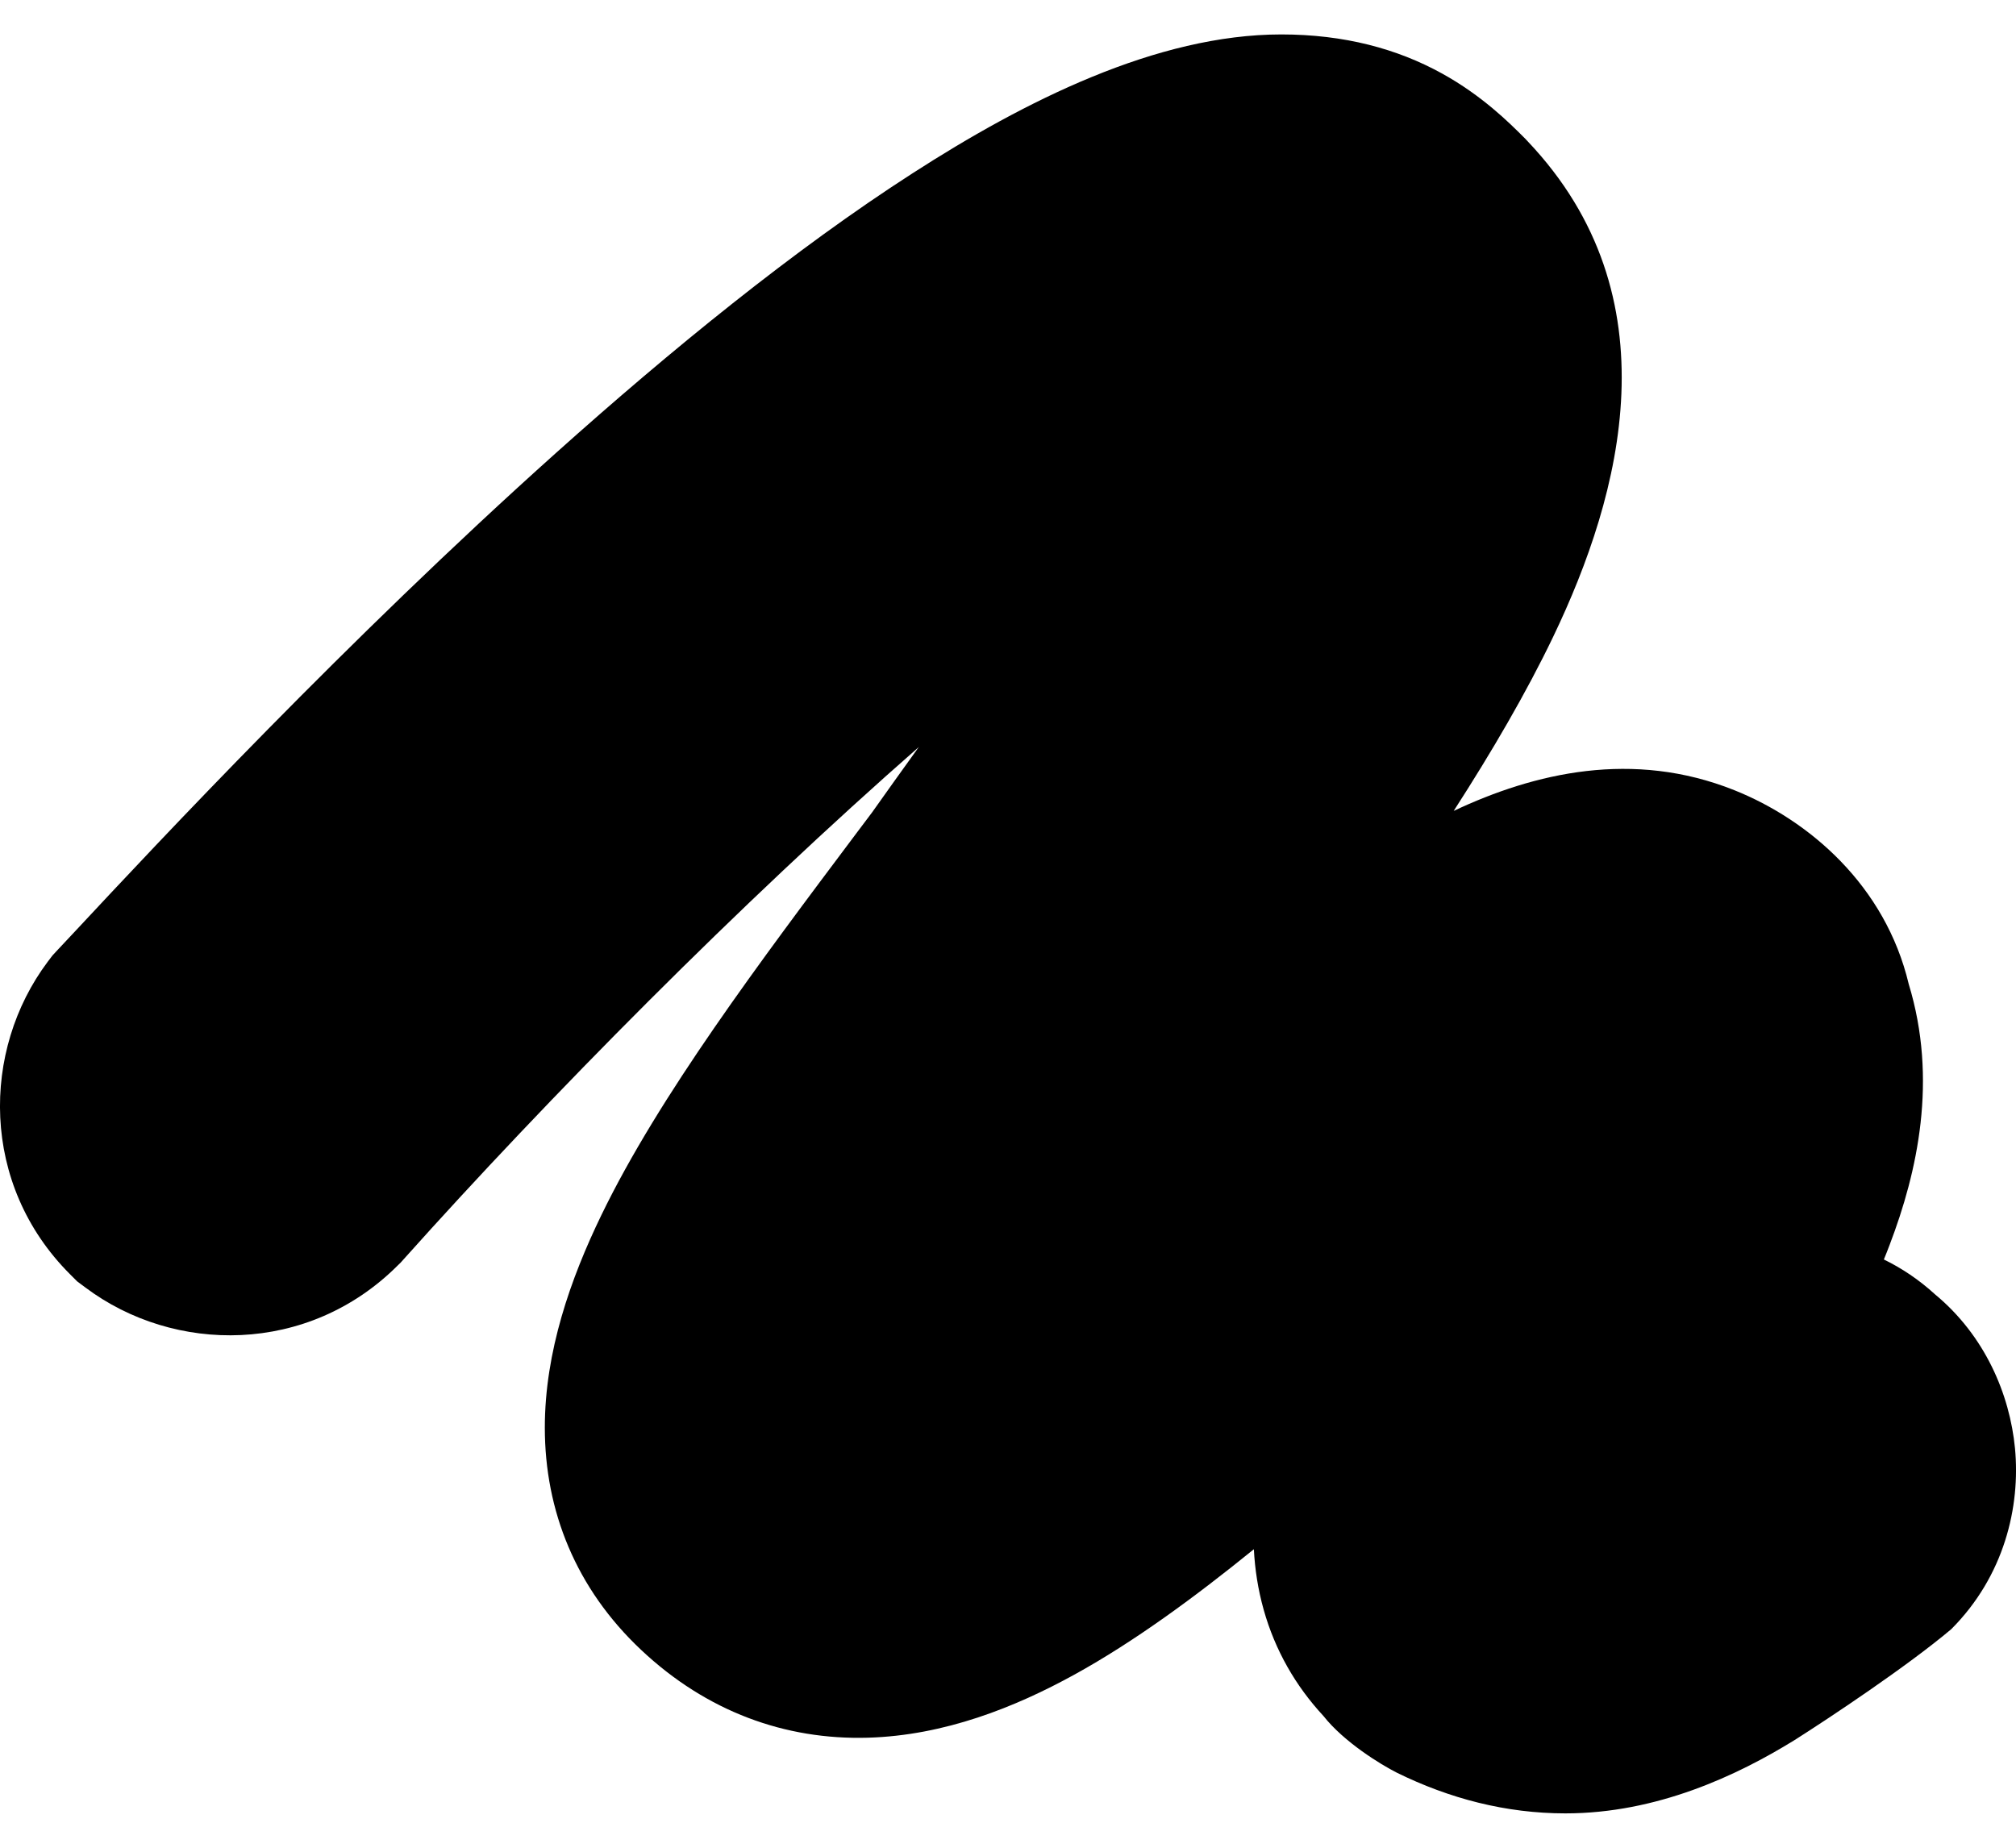
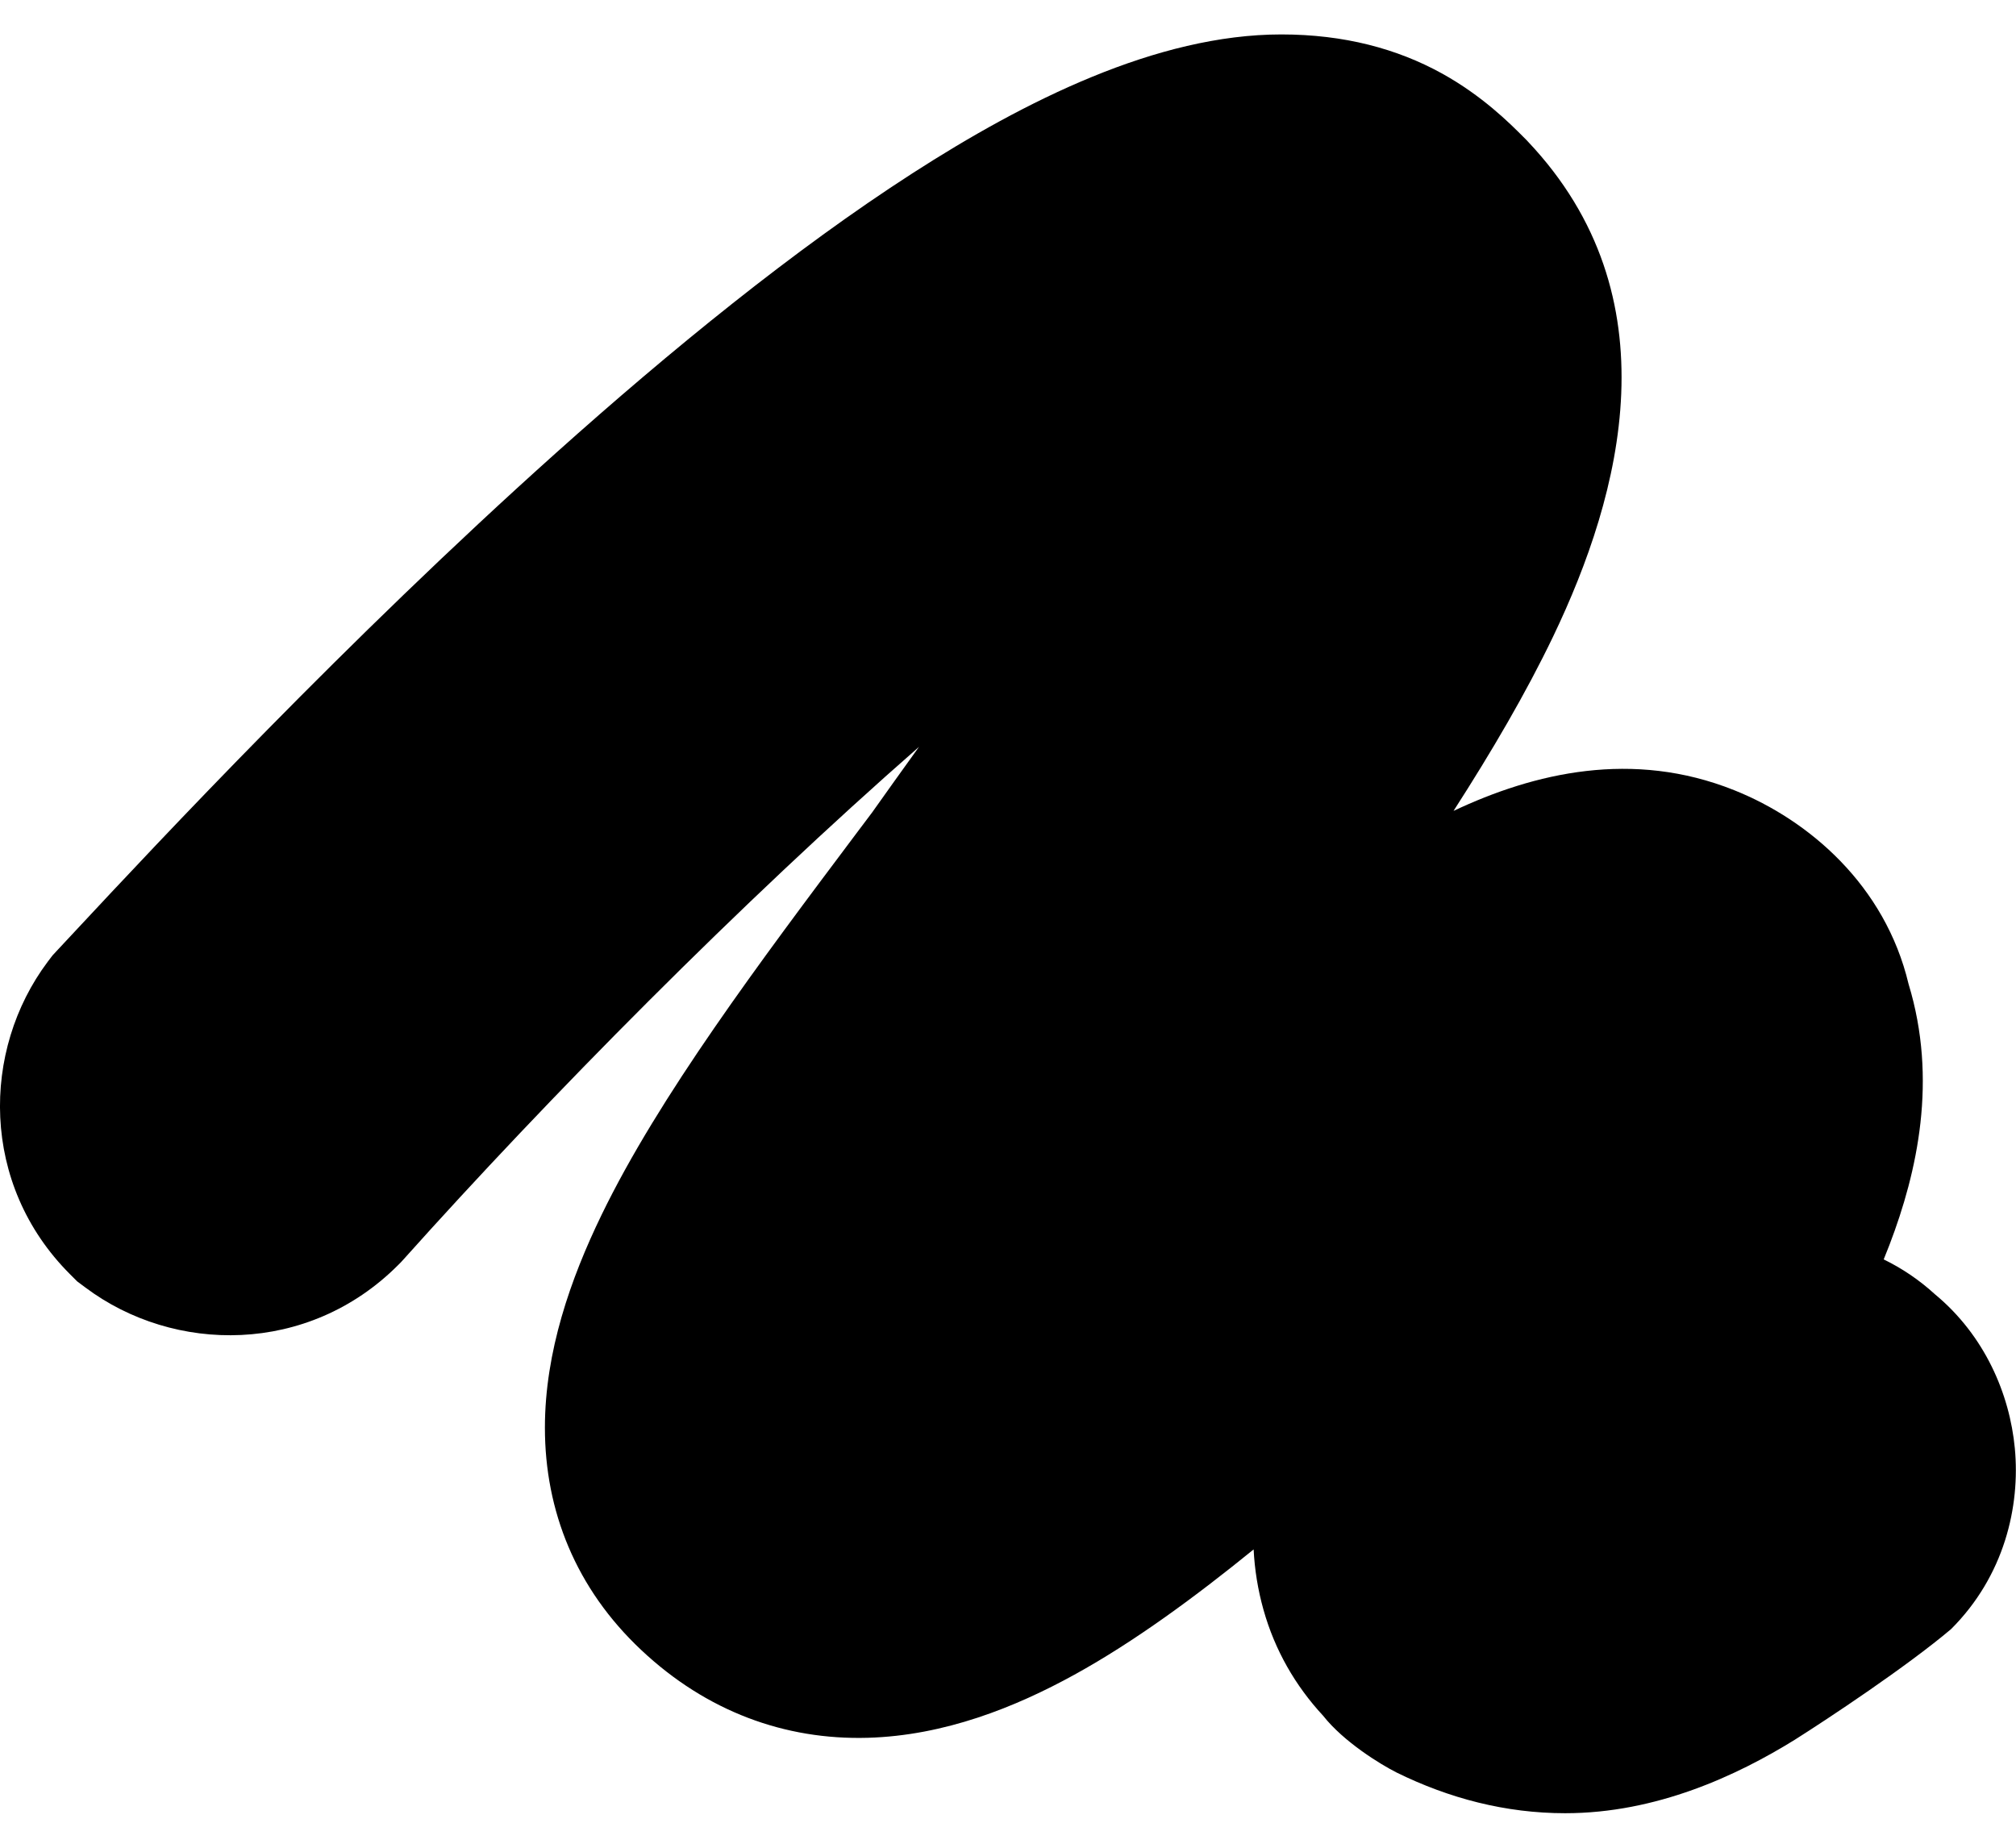
- <svg xmlns="http://www.w3.org/2000/svg" width="24" height="22" viewBox="0 0 24 22" fill="none">
-   <path d="M14.927 18.446C14.227 19.014 13.502 19.547 12.792 19.938C12.086 20.327 11.244 20.664 10.331 20.69C9.346 20.718 8.412 20.378 7.634 19.646C6.854 18.913 6.486 17.986 6.486 16.998C6.486 16.093 6.793 15.223 7.16 14.466C7.846 13.05 9.041 11.459 10.205 9.908L10.205 9.908L10.381 9.674C10.547 9.439 10.733 9.18 10.932 8.903L10.932 8.903L10.94 8.893C8.82 10.749 6.525 13.071 4.803 14.996L4.771 15.032L4.737 15.065C3.667 16.136 2.071 16.121 1.017 15.33L0.919 15.257L0.833 15.171C-0.237 14.101 -0.222 12.505 0.568 11.451L0.625 11.376L0.689 11.307C0.753 11.239 0.828 11.158 0.914 11.067C1.87 10.042 4.123 7.628 6.621 5.391C7.98 4.174 9.453 2.971 10.864 2.063C12.197 1.204 13.77 0.41 15.254 0.41C16.003 0.41 16.633 0.581 17.163 0.873C17.644 1.137 17.975 1.469 18.137 1.631L18.137 1.631L18.157 1.651L18.173 1.668L18.189 1.685C19.94 3.532 19.306 5.88 18.491 7.58C18.17 8.249 17.762 8.947 17.306 9.655C18.268 9.201 19.439 8.926 20.646 9.408C21.54 9.766 22.444 10.544 22.723 11.717C23.07 12.855 22.828 13.95 22.496 14.821C22.474 14.879 22.451 14.938 22.427 14.996C22.64 15.1 22.846 15.237 23.037 15.412C23.63 15.903 23.926 16.601 23.988 17.244C24.054 17.94 23.861 18.765 23.229 19.398C22.704 19.841 21.768 20.462 21.366 20.717C20.679 21.142 19.722 21.591 18.636 21.591C17.927 21.591 17.253 21.414 16.628 21.106C16.44 21.011 16.002 20.744 15.755 20.431C15.425 20.075 15.18 19.651 15.044 19.167C14.975 18.922 14.939 18.68 14.927 18.446Z" fill="currentColor" />
+ <svg xmlns="http://www.w3.org/2000/svg" width="24" height="22" fill="none">
+   <path d="M14.927 18.446c-.7.569-1.425 1.102-2.135 1.493-.706.389-1.548.726-2.461.752-.985.028-1.919-.313-2.696-1.044-.781-.733-1.148-1.66-1.148-2.648 0-.906.307-1.776.674-2.533.686-1.415 1.881-3.007 3.045-4.558l.176-.234c.166-.235.352-.494.551-.771l0-0.0.007-.01c-2.12 1.855-4.414 4.178-6.137 6.103l-.032.035-.034.034c-1.07 1.07-2.666 1.055-3.72.265l-.098-.073-.086-.086c-1.07-1.07-1.055-2.666-.265-3.72l.057-.075.064-.069c.064-.068.139-.149.224-.24.956-1.025 3.209-3.439 5.708-5.676 1.358-1.216 2.831-2.419 4.242-3.328C12.197 1.204 13.77.41 15.254.41c.749 0 1.379.171 1.909.463.481.265.812.596.973.758l.02.02.016.016.016.017c1.75 1.848 1.116 4.196.301 5.896-.321.669-.729 1.366-1.185 2.075.961-.454 2.132-.73 3.34-.247.894.357 1.798 1.135 2.077 2.308.347 1.138.106 2.233-.227 3.105a7.881 7.881 0 0 1-.069.174c.213.104.42.241.611.416.593.491.889 1.189.95 1.832.066.696-.126 1.522-.759 2.154-.525.444-1.461 1.065-1.863 1.319-.687.425-1.644.873-2.731.873-.709 0-1.383-.177-2.008-.485-.188-.095-.626-.362-.873-.675-.33-.356-.575-.779-.711-1.264a3.243 3.243 0 0 1-.117-.721Z" fill="currentColor" />
</svg>
